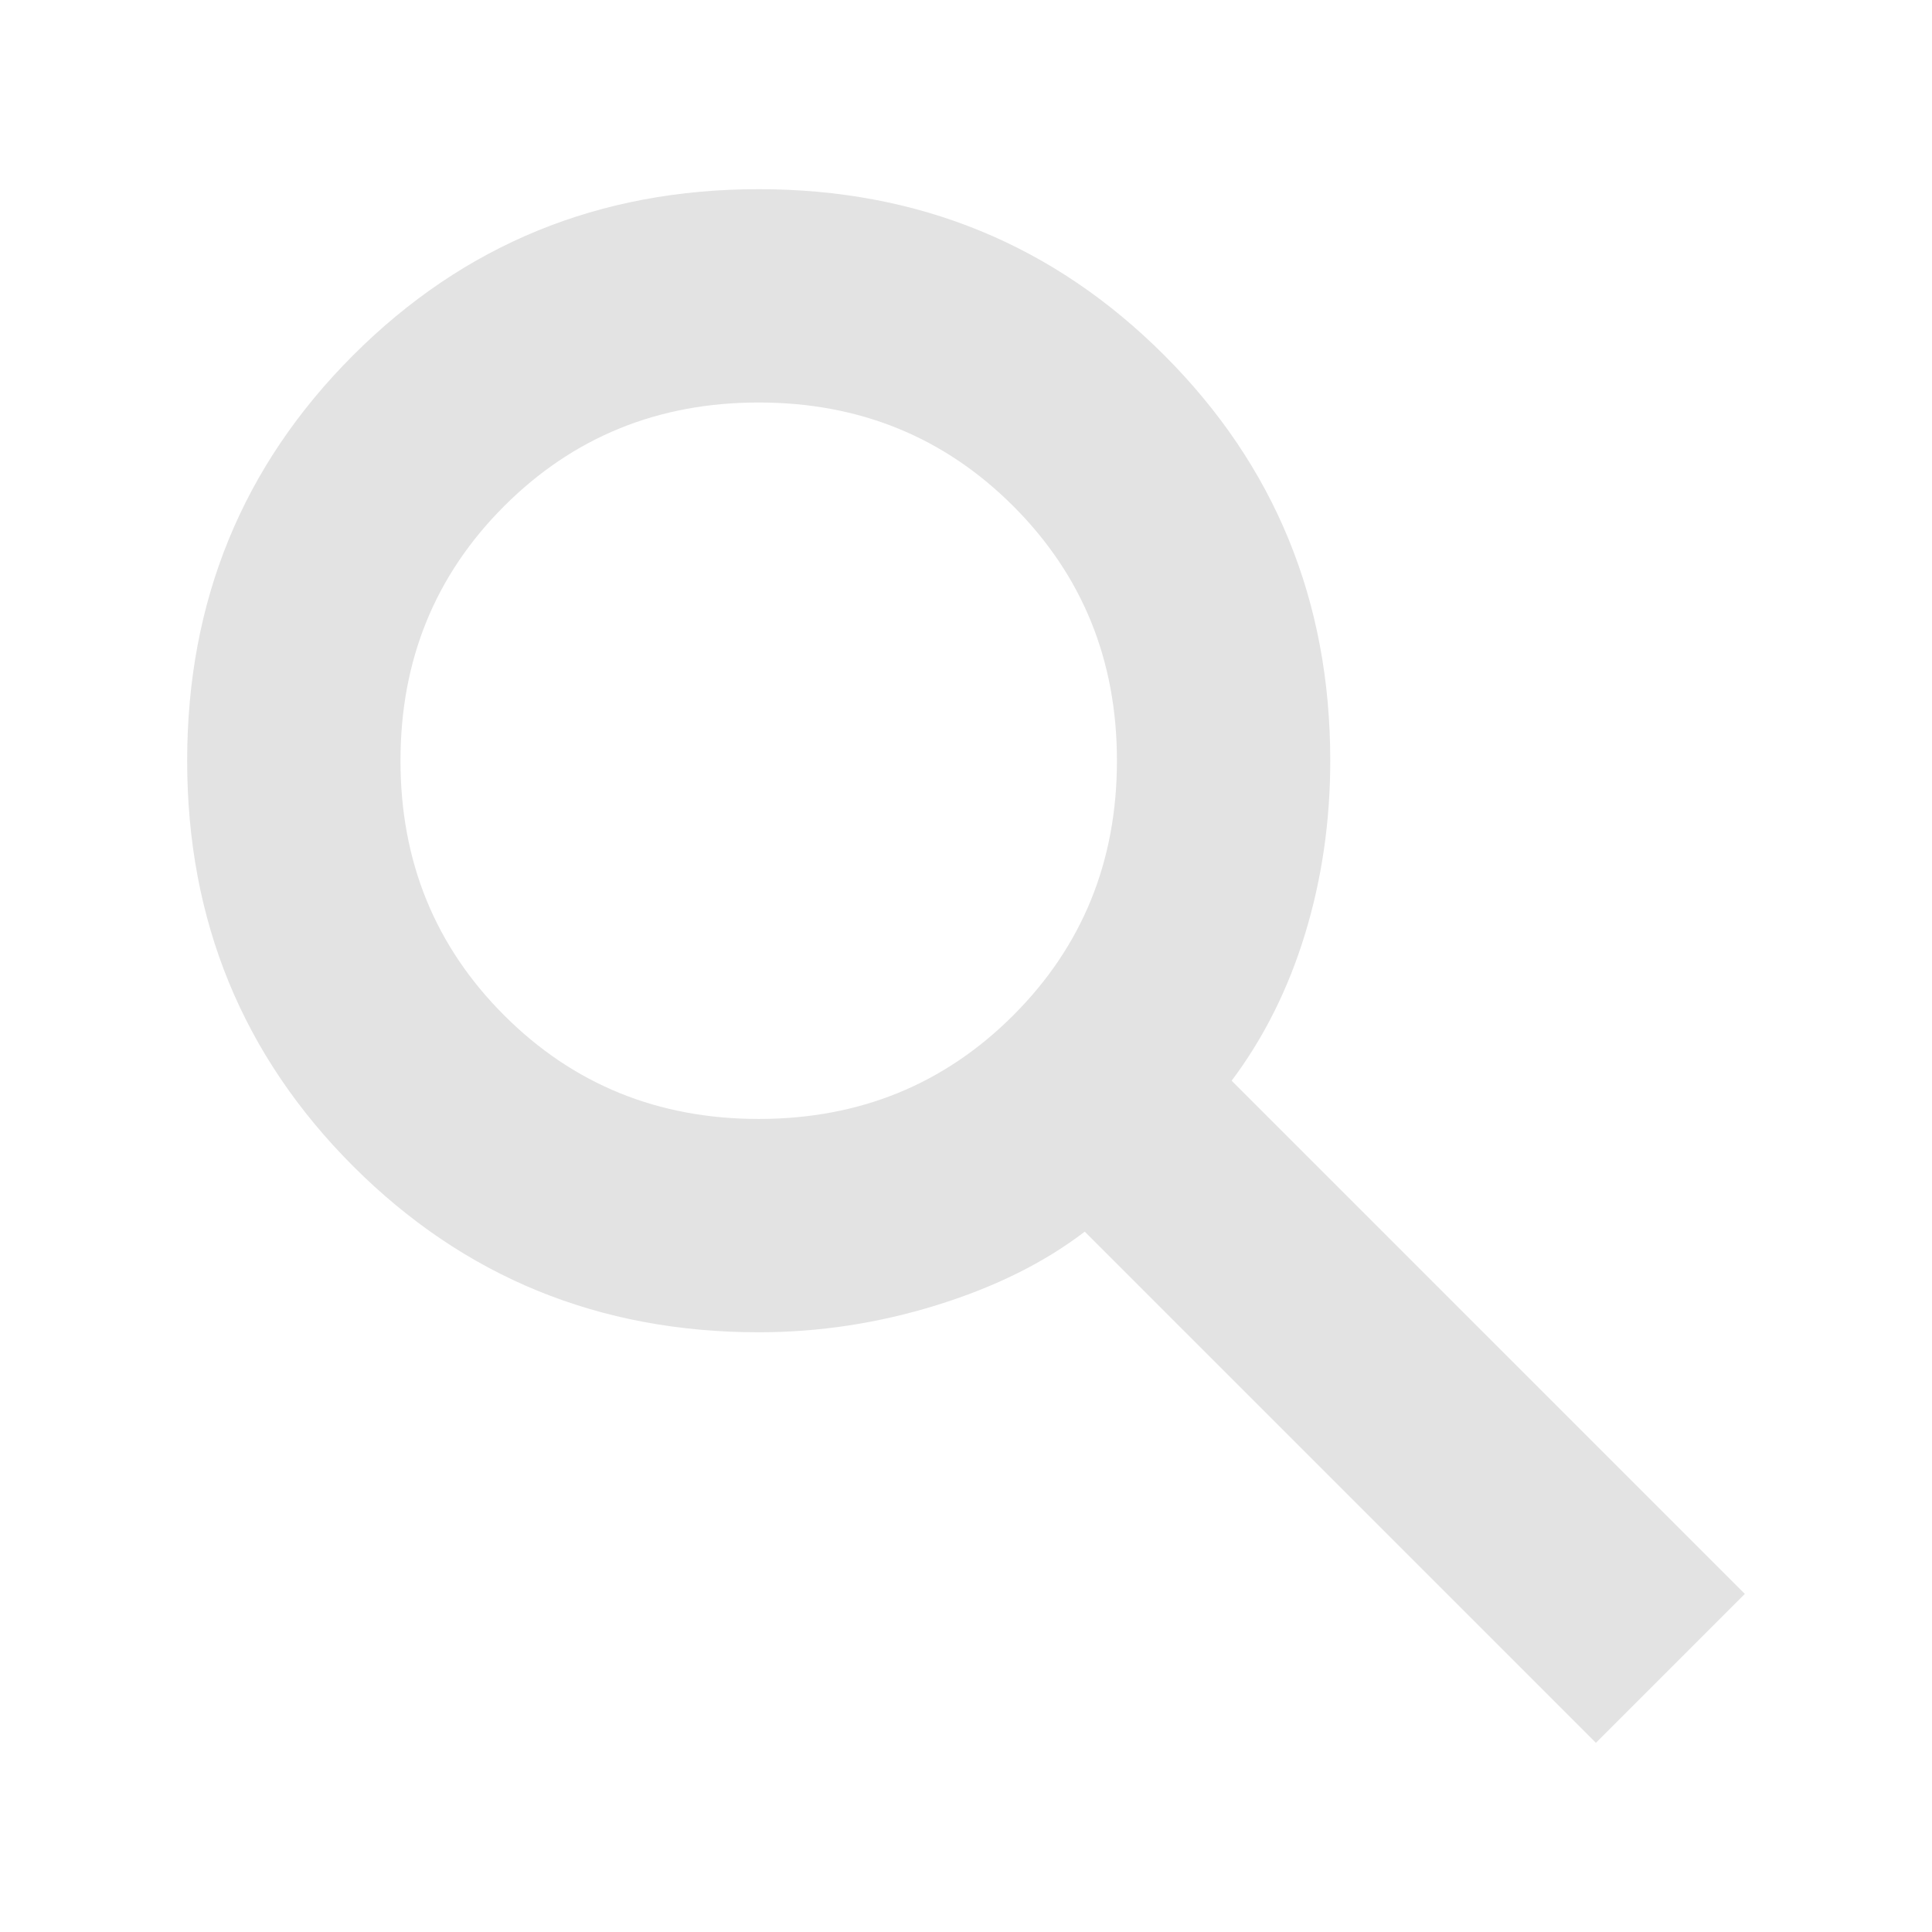
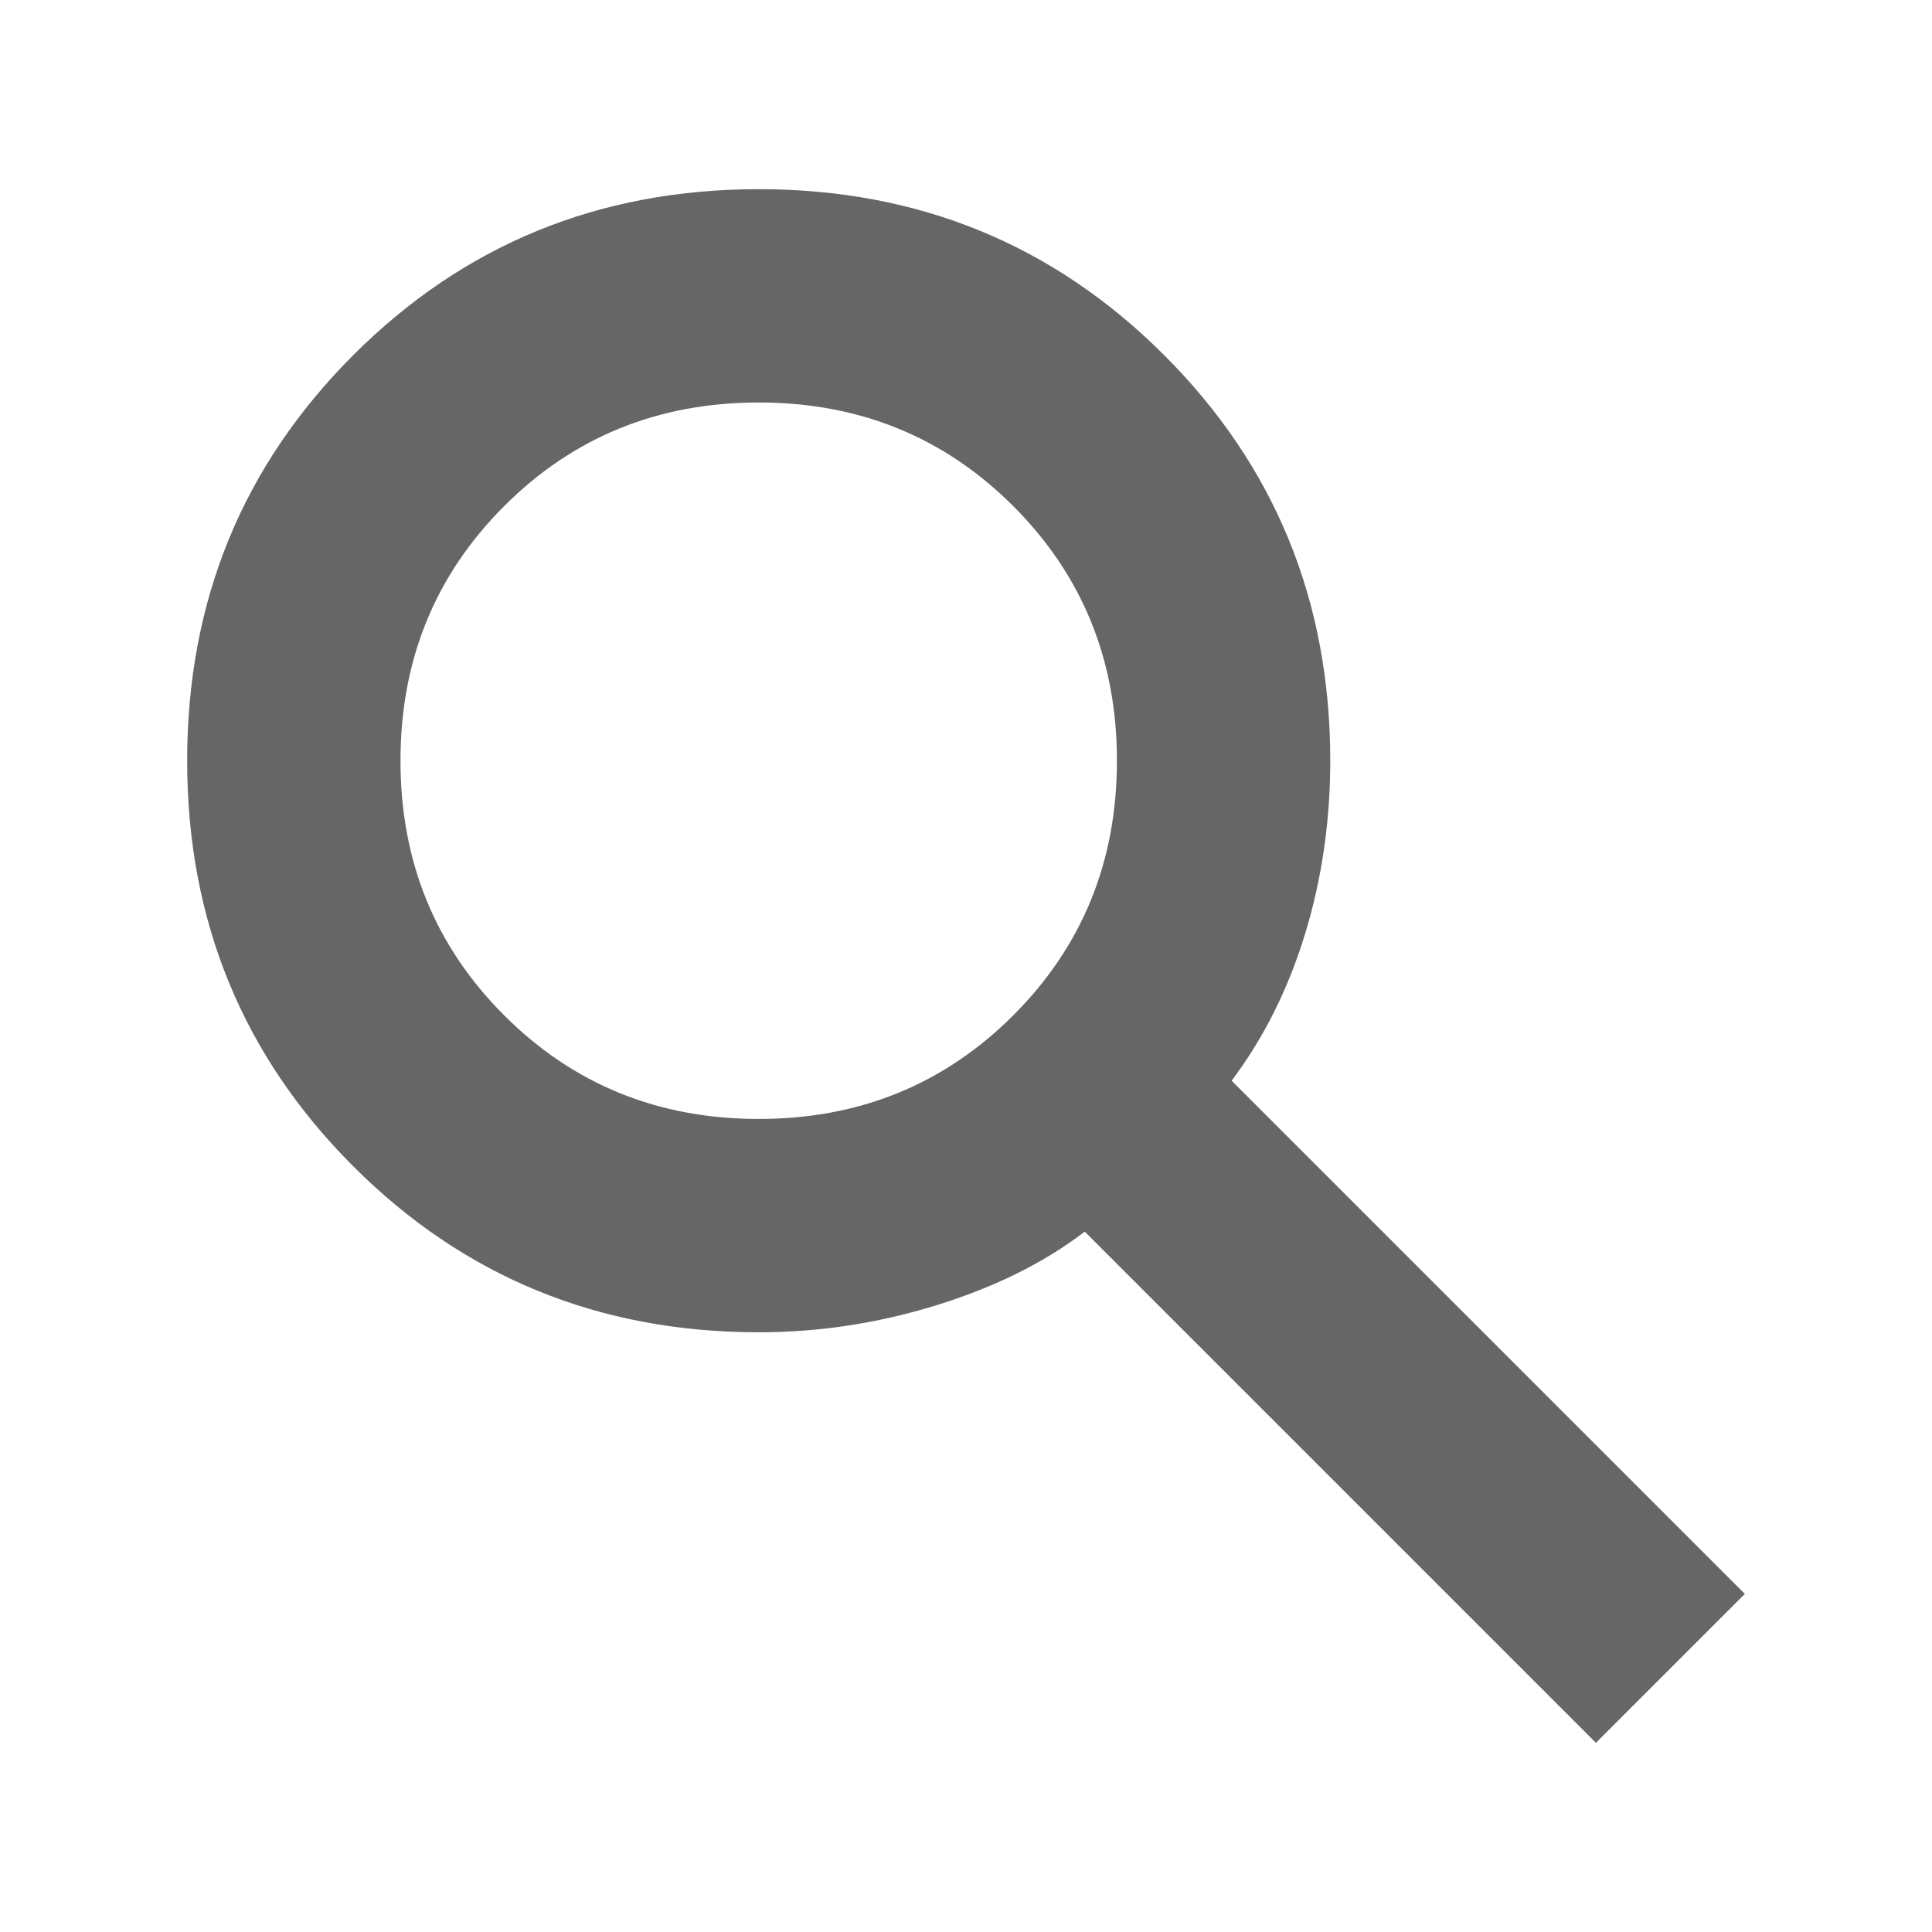
- <svg xmlns="http://www.w3.org/2000/svg" height="24px" viewBox="0 -960 960 960" width="24px" fill="#e3e3e3">
+ <svg xmlns="http://www.w3.org/2000/svg" height="24px" viewBox="0 -960 960 960" width="24px" fill="#666666">
  <path d="M793-94 539-348q-30 23-73.5 36.5T377-298q-119 0-201.5-82.5T93-582q0-119 82.5-201.5T377-866q119 0 201.5 82.5T661-582q0 45-12.5 86T612-423l255 255-74 74ZM377-404q75 0 126.5-51.5T555-582q0-75-51.5-126.5T377-760q-75 0-126.5 51.5T199-582q0 75 51.5 126.5T377-404Z" />
</svg>
